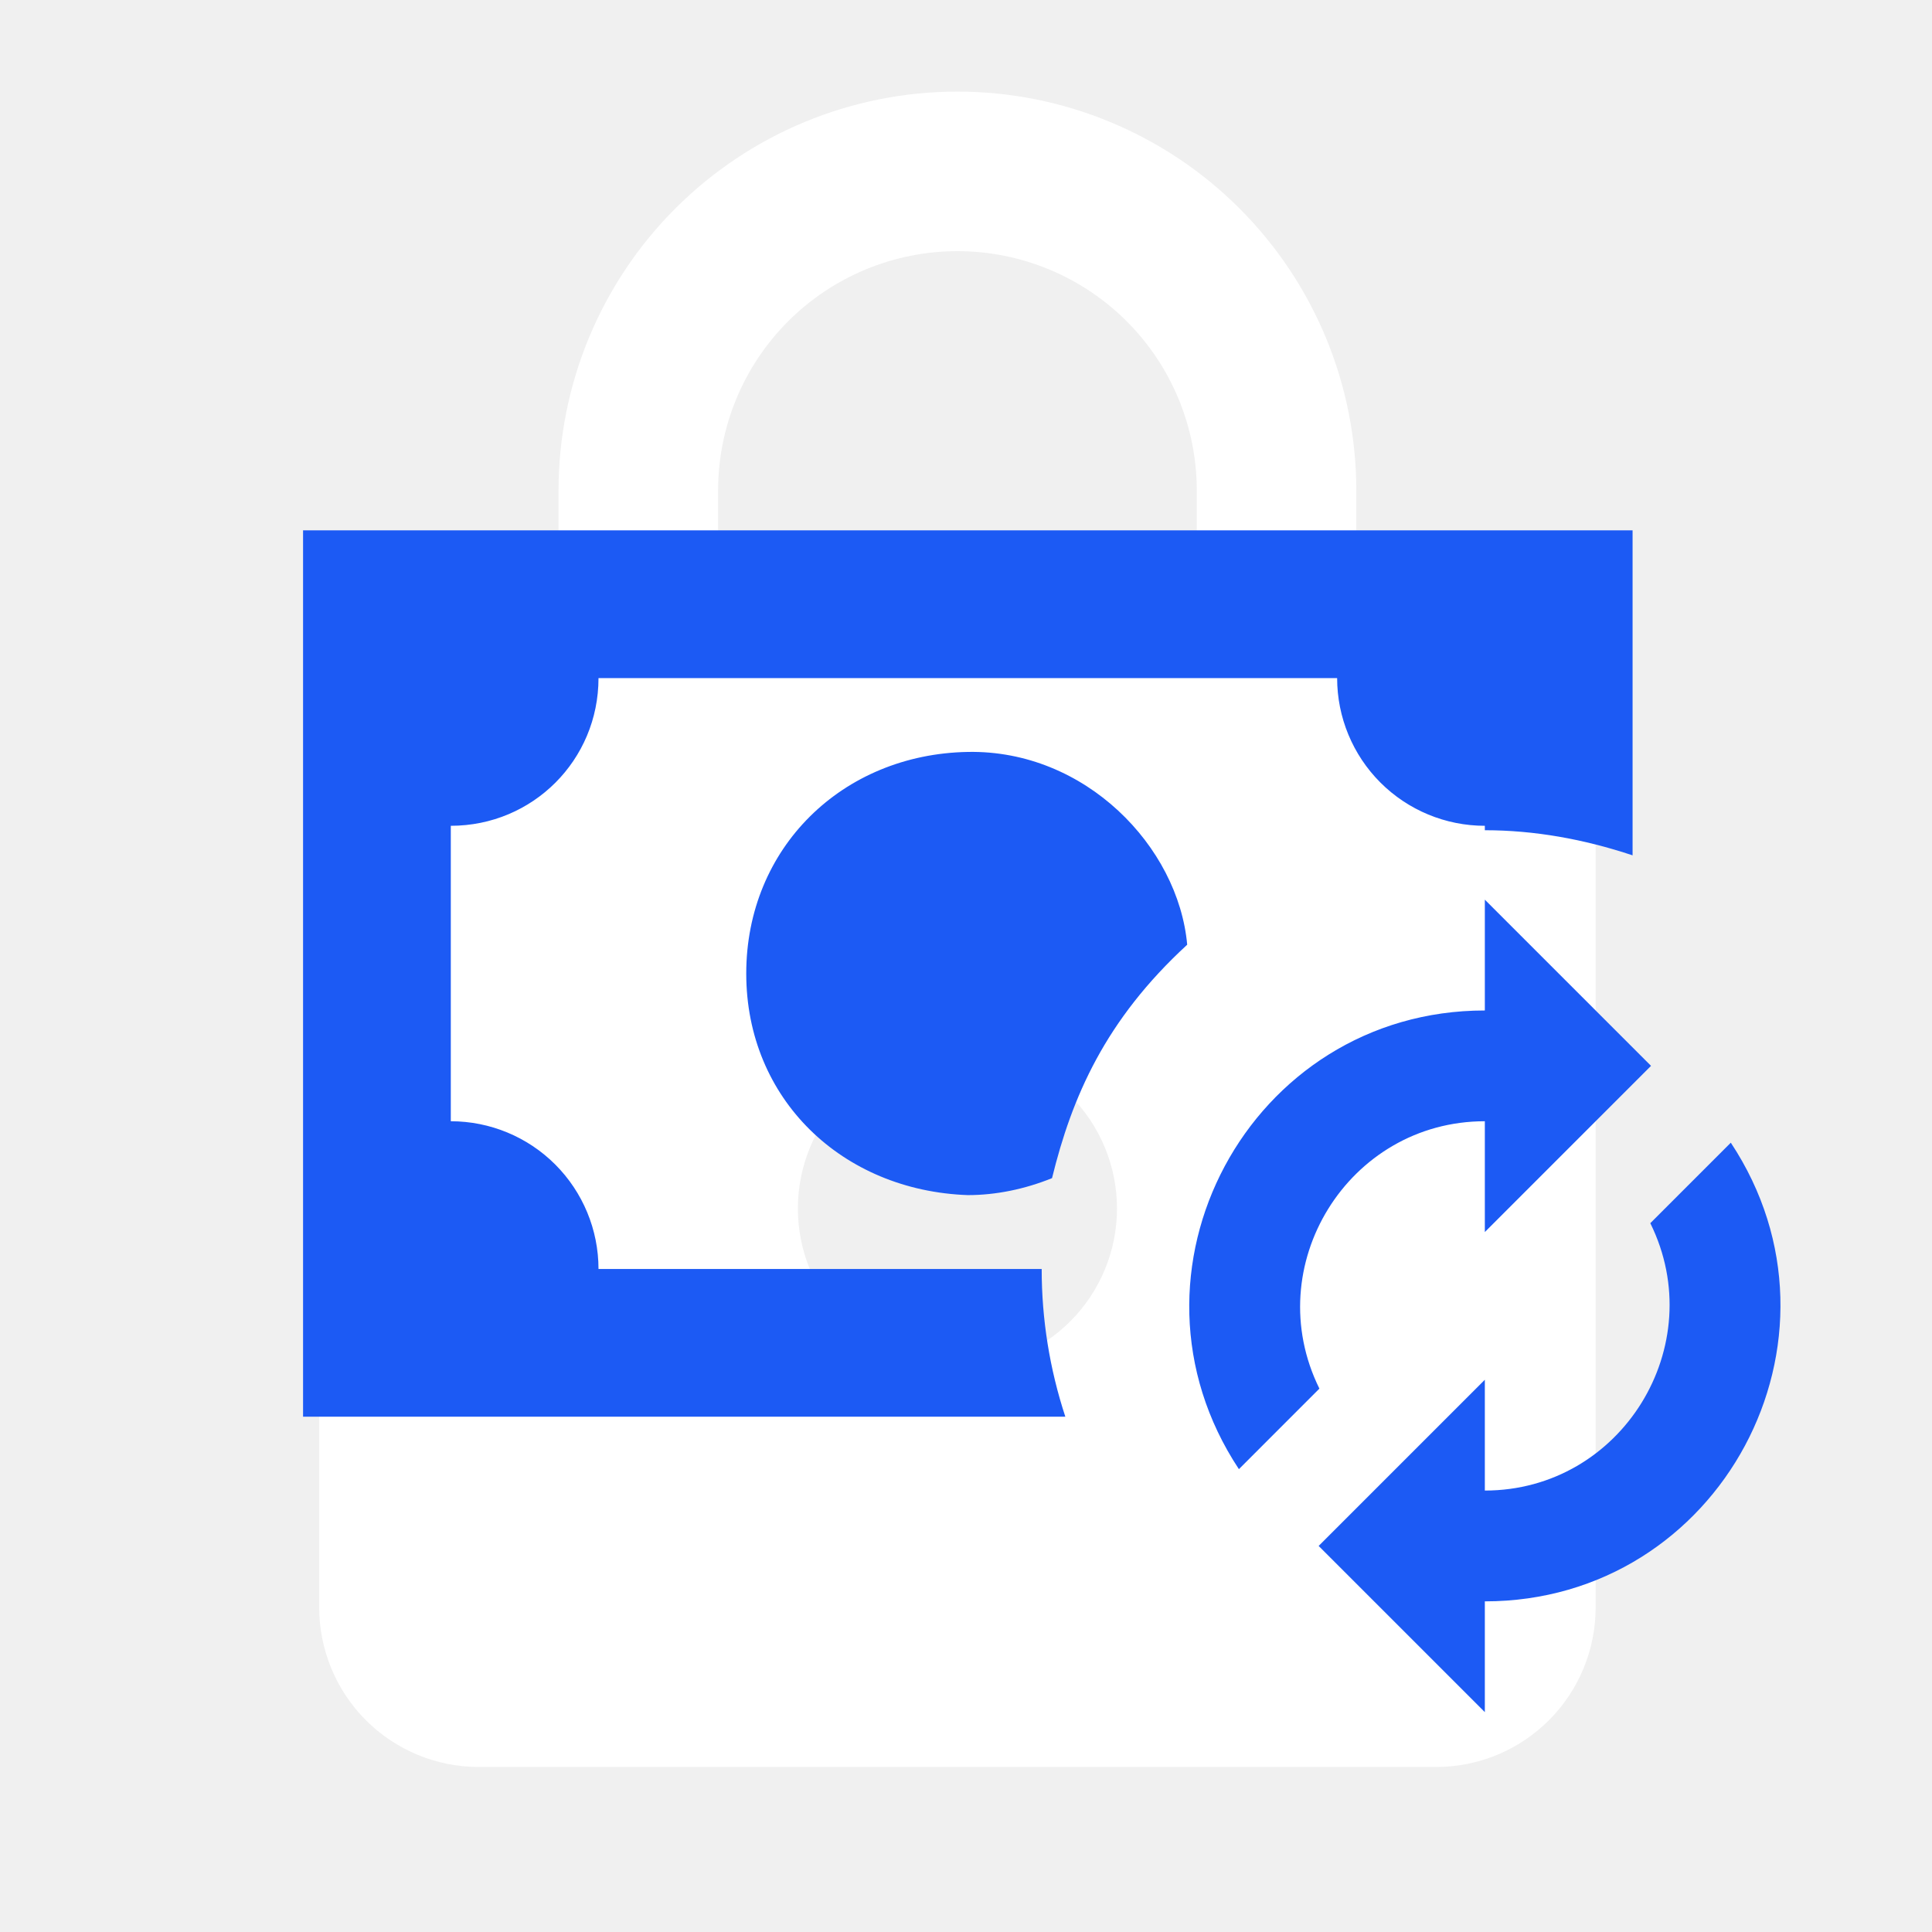
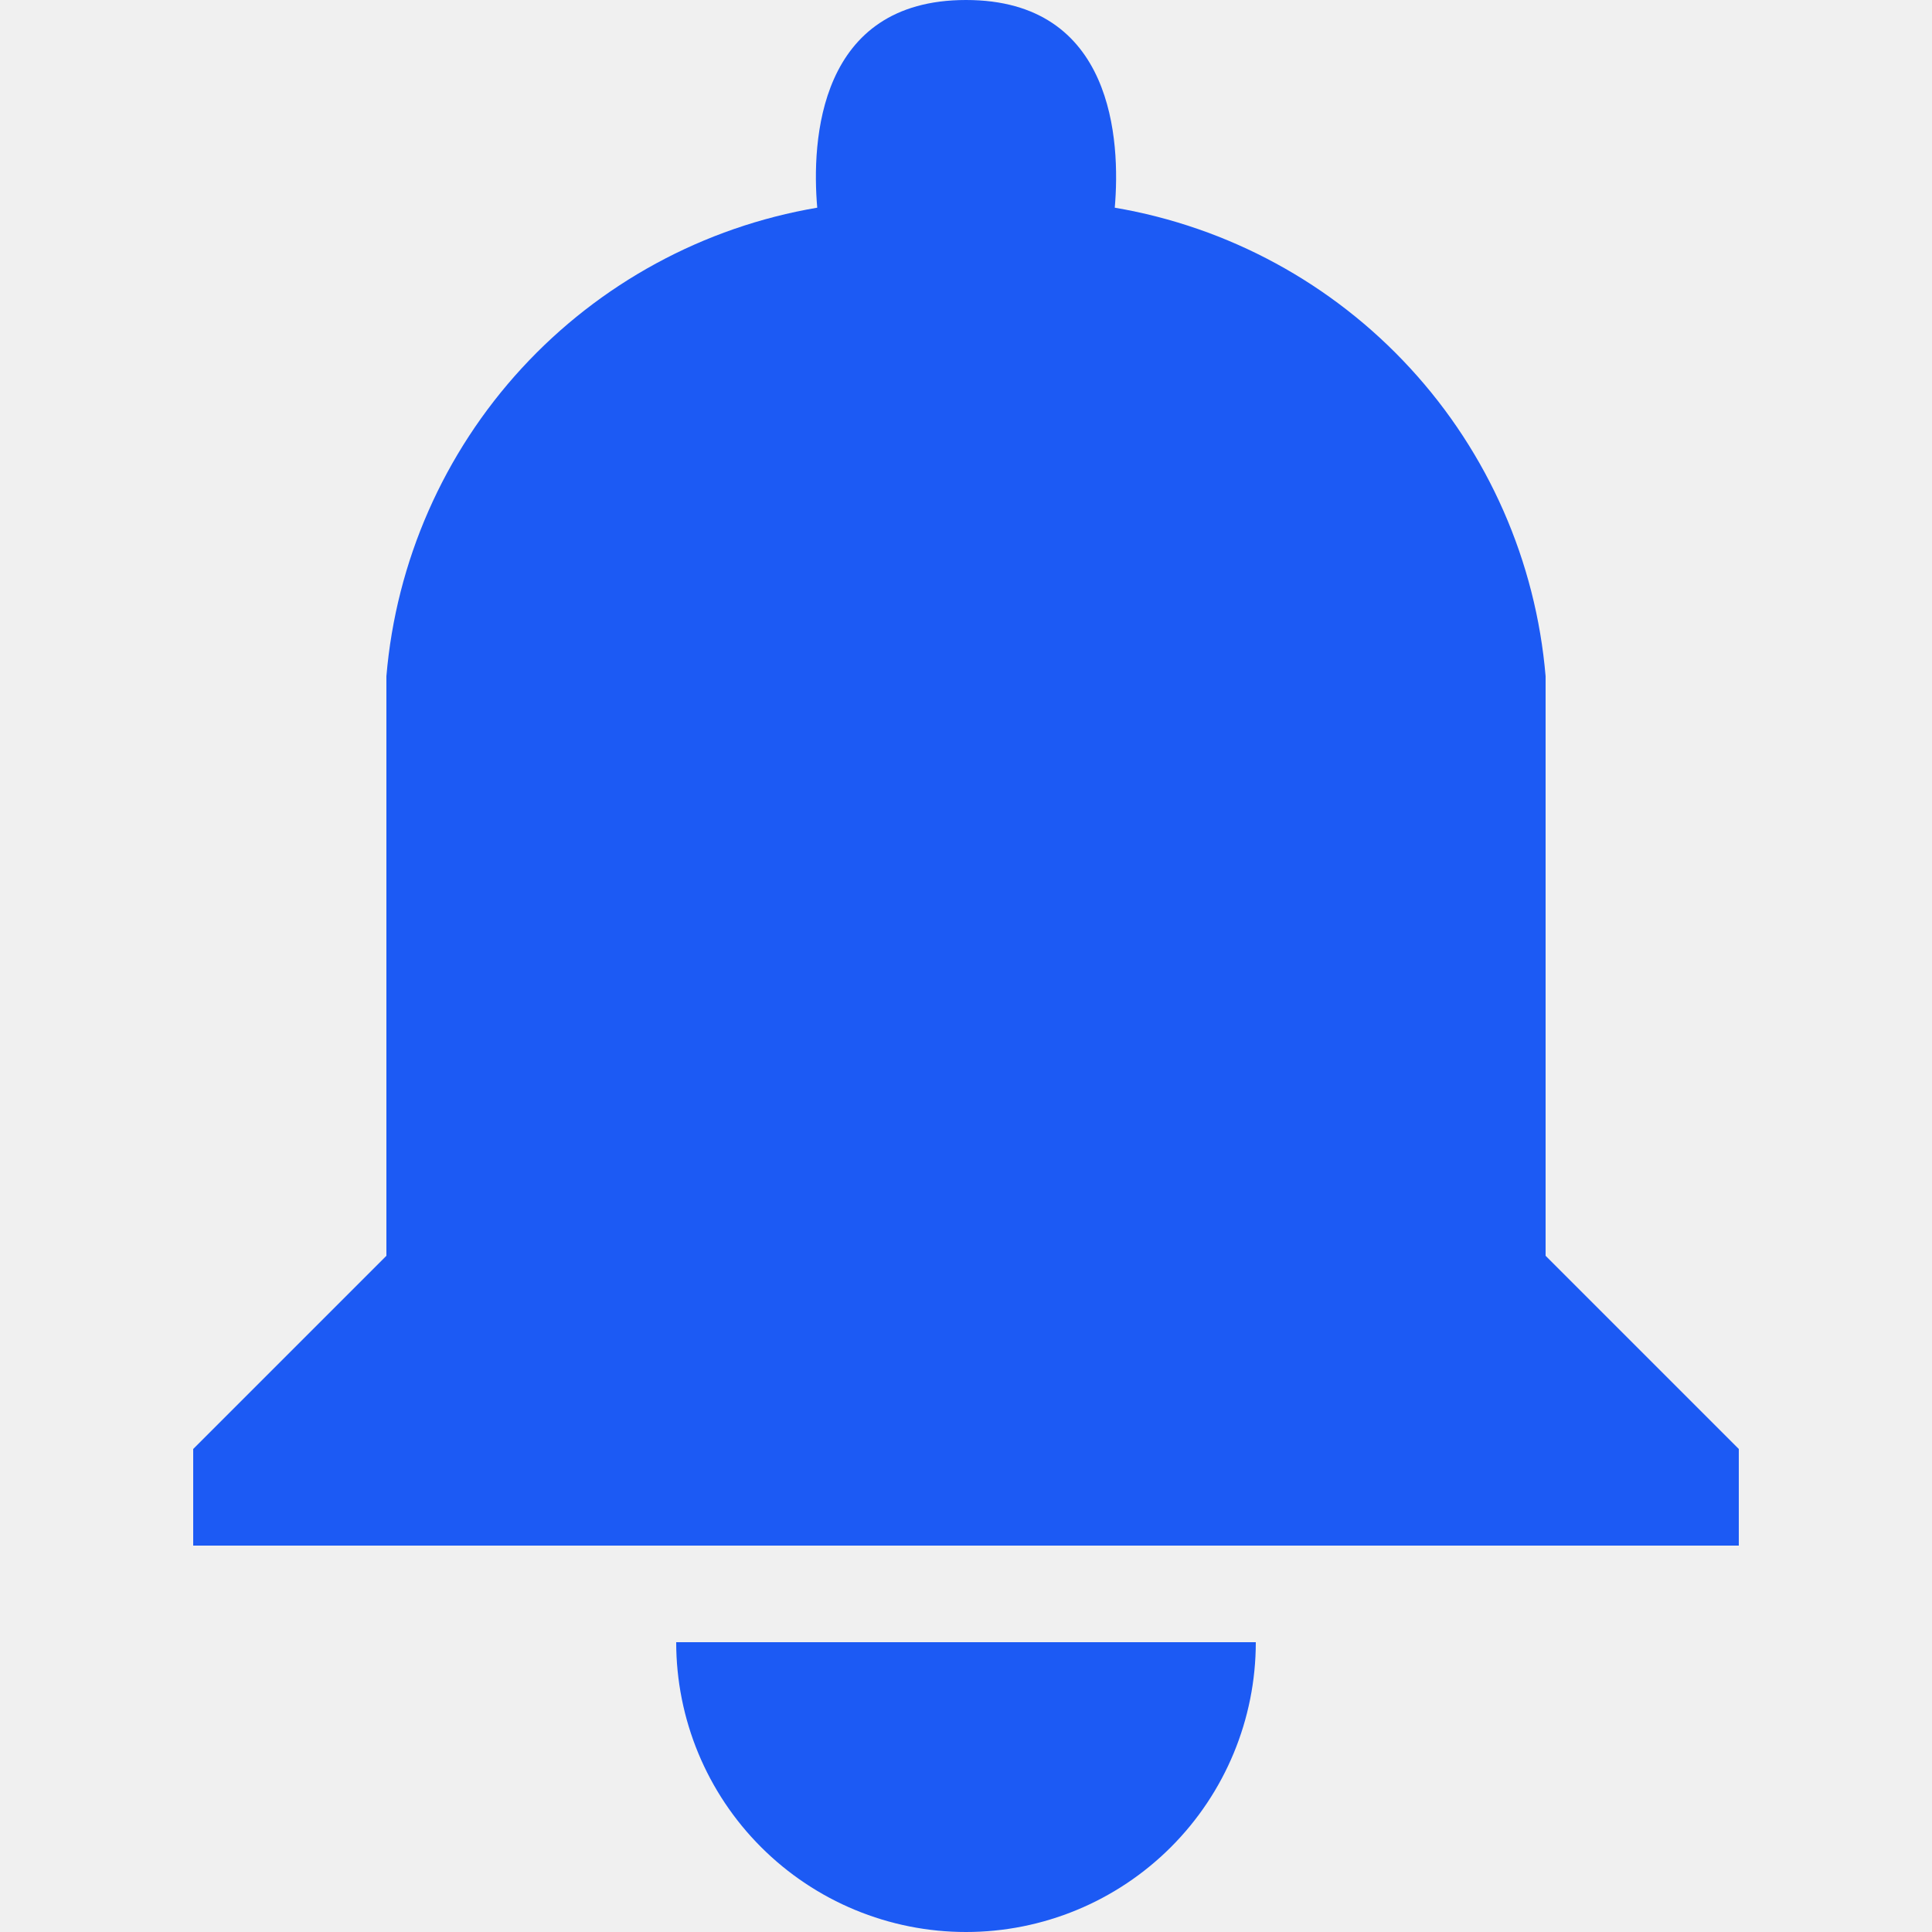
- <svg xmlns="http://www.w3.org/2000/svg" width="51" height="51" viewBox="0 0 51 51" fill="none">
-   <path d="M25.274 36.114C26.391 36.114 27.462 35.67 28.252 34.88C29.042 34.09 29.486 33.019 29.486 31.902C29.486 30.785 29.042 29.713 28.252 28.923C27.462 28.134 26.391 27.69 25.274 27.69C24.157 27.69 23.085 28.134 22.295 28.923C21.505 29.713 21.062 30.785 21.062 31.902C21.062 33.019 21.505 34.09 22.295 34.88C23.085 35.67 24.157 36.114 25.274 36.114ZM37.91 17.16C39.027 17.16 40.098 17.604 40.888 18.393C41.678 19.183 42.121 20.255 42.121 21.372V42.432C42.121 43.549 41.678 44.62 40.888 45.41C40.098 46.2 39.027 46.644 37.91 46.644H12.638C11.521 46.644 10.449 46.2 9.659 45.41C8.87 44.62 8.426 43.549 8.426 42.432V21.372C8.426 20.255 8.87 19.183 9.659 18.393C10.449 17.604 11.521 17.16 12.638 17.16H14.744V12.948C14.744 10.155 15.853 7.477 17.828 5.502C19.803 3.527 22.481 2.418 25.274 2.418C26.656 2.418 28.026 2.69 29.303 3.22C30.581 3.749 31.742 4.524 32.719 5.502C33.697 6.48 34.473 7.641 35.002 8.918C35.531 10.196 35.803 11.565 35.803 12.948V17.16H37.91ZM25.274 6.63C23.598 6.63 21.991 7.296 20.806 8.48C19.621 9.665 18.956 11.272 18.956 12.948V17.16H31.592V12.948C31.592 11.272 30.926 9.665 29.741 8.48C28.556 7.296 26.949 6.63 25.274 6.63Z" fill="white" />
-   <path d="M8 14V37.397H28.122C27.708 36.139 27.497 34.822 27.498 33.498H15.799C15.799 32.464 15.388 31.472 14.657 30.74C13.926 30.009 12.934 29.598 11.9 29.598V21.799C14.064 21.799 15.799 20.064 15.799 17.9H35.297C35.297 18.934 35.708 19.926 36.439 20.657C37.17 21.388 38.162 21.799 39.196 21.799V21.916C40.503 21.916 41.809 22.15 43.096 22.579V14H8ZM25.548 19.849C22.233 19.908 19.699 22.384 19.699 25.699C19.699 29.013 22.233 31.431 25.548 31.548C26.289 31.548 27.049 31.392 27.771 31.1C28.297 28.955 29.175 26.927 31.339 24.938C31.105 22.345 28.648 19.791 25.548 19.849ZM39.196 23.749L43.583 28.136L39.196 32.523V29.598C35.589 29.598 33.23 33.42 34.829 36.656L32.704 38.782C29.272 33.595 32.977 26.674 39.196 26.674V23.749ZM39.196 45.196L34.809 40.809L39.196 36.422V39.347C42.803 39.347 45.163 35.526 43.564 32.289L45.689 30.164C49.121 35.35 45.416 42.272 39.196 42.272V45.196Z" fill="#1C5AF4" />
+ <svg xmlns="http://www.w3.org/2000/svg" width="48" height="48" viewBox="0 0 48 48" fill="none">
+   <path d="M38.4 16.8C38.158 13.948 36.976 11.257 35.038 9.15C33.101 7.043 30.518 5.639 27.696 5.16C27.84 3.504 27.672 0 24 0C20.328 0 20.16 3.504 20.304 5.16C17.482 5.639 14.899 7.043 12.961 9.15C11.024 11.257 9.841 13.948 9.6 16.8V31.2L4.8 36V38.4H43.2V36L38.4 31.2V16.8ZM24 48C25.909 48 27.741 47.241 29.091 45.891C30.441 44.541 31.2 42.71 31.2 40.8H16.8C16.8 42.71 17.558 44.541 18.909 45.891C20.259 47.241 22.09 48 24 48Z" fill="#1C5AF4" />
</svg>
